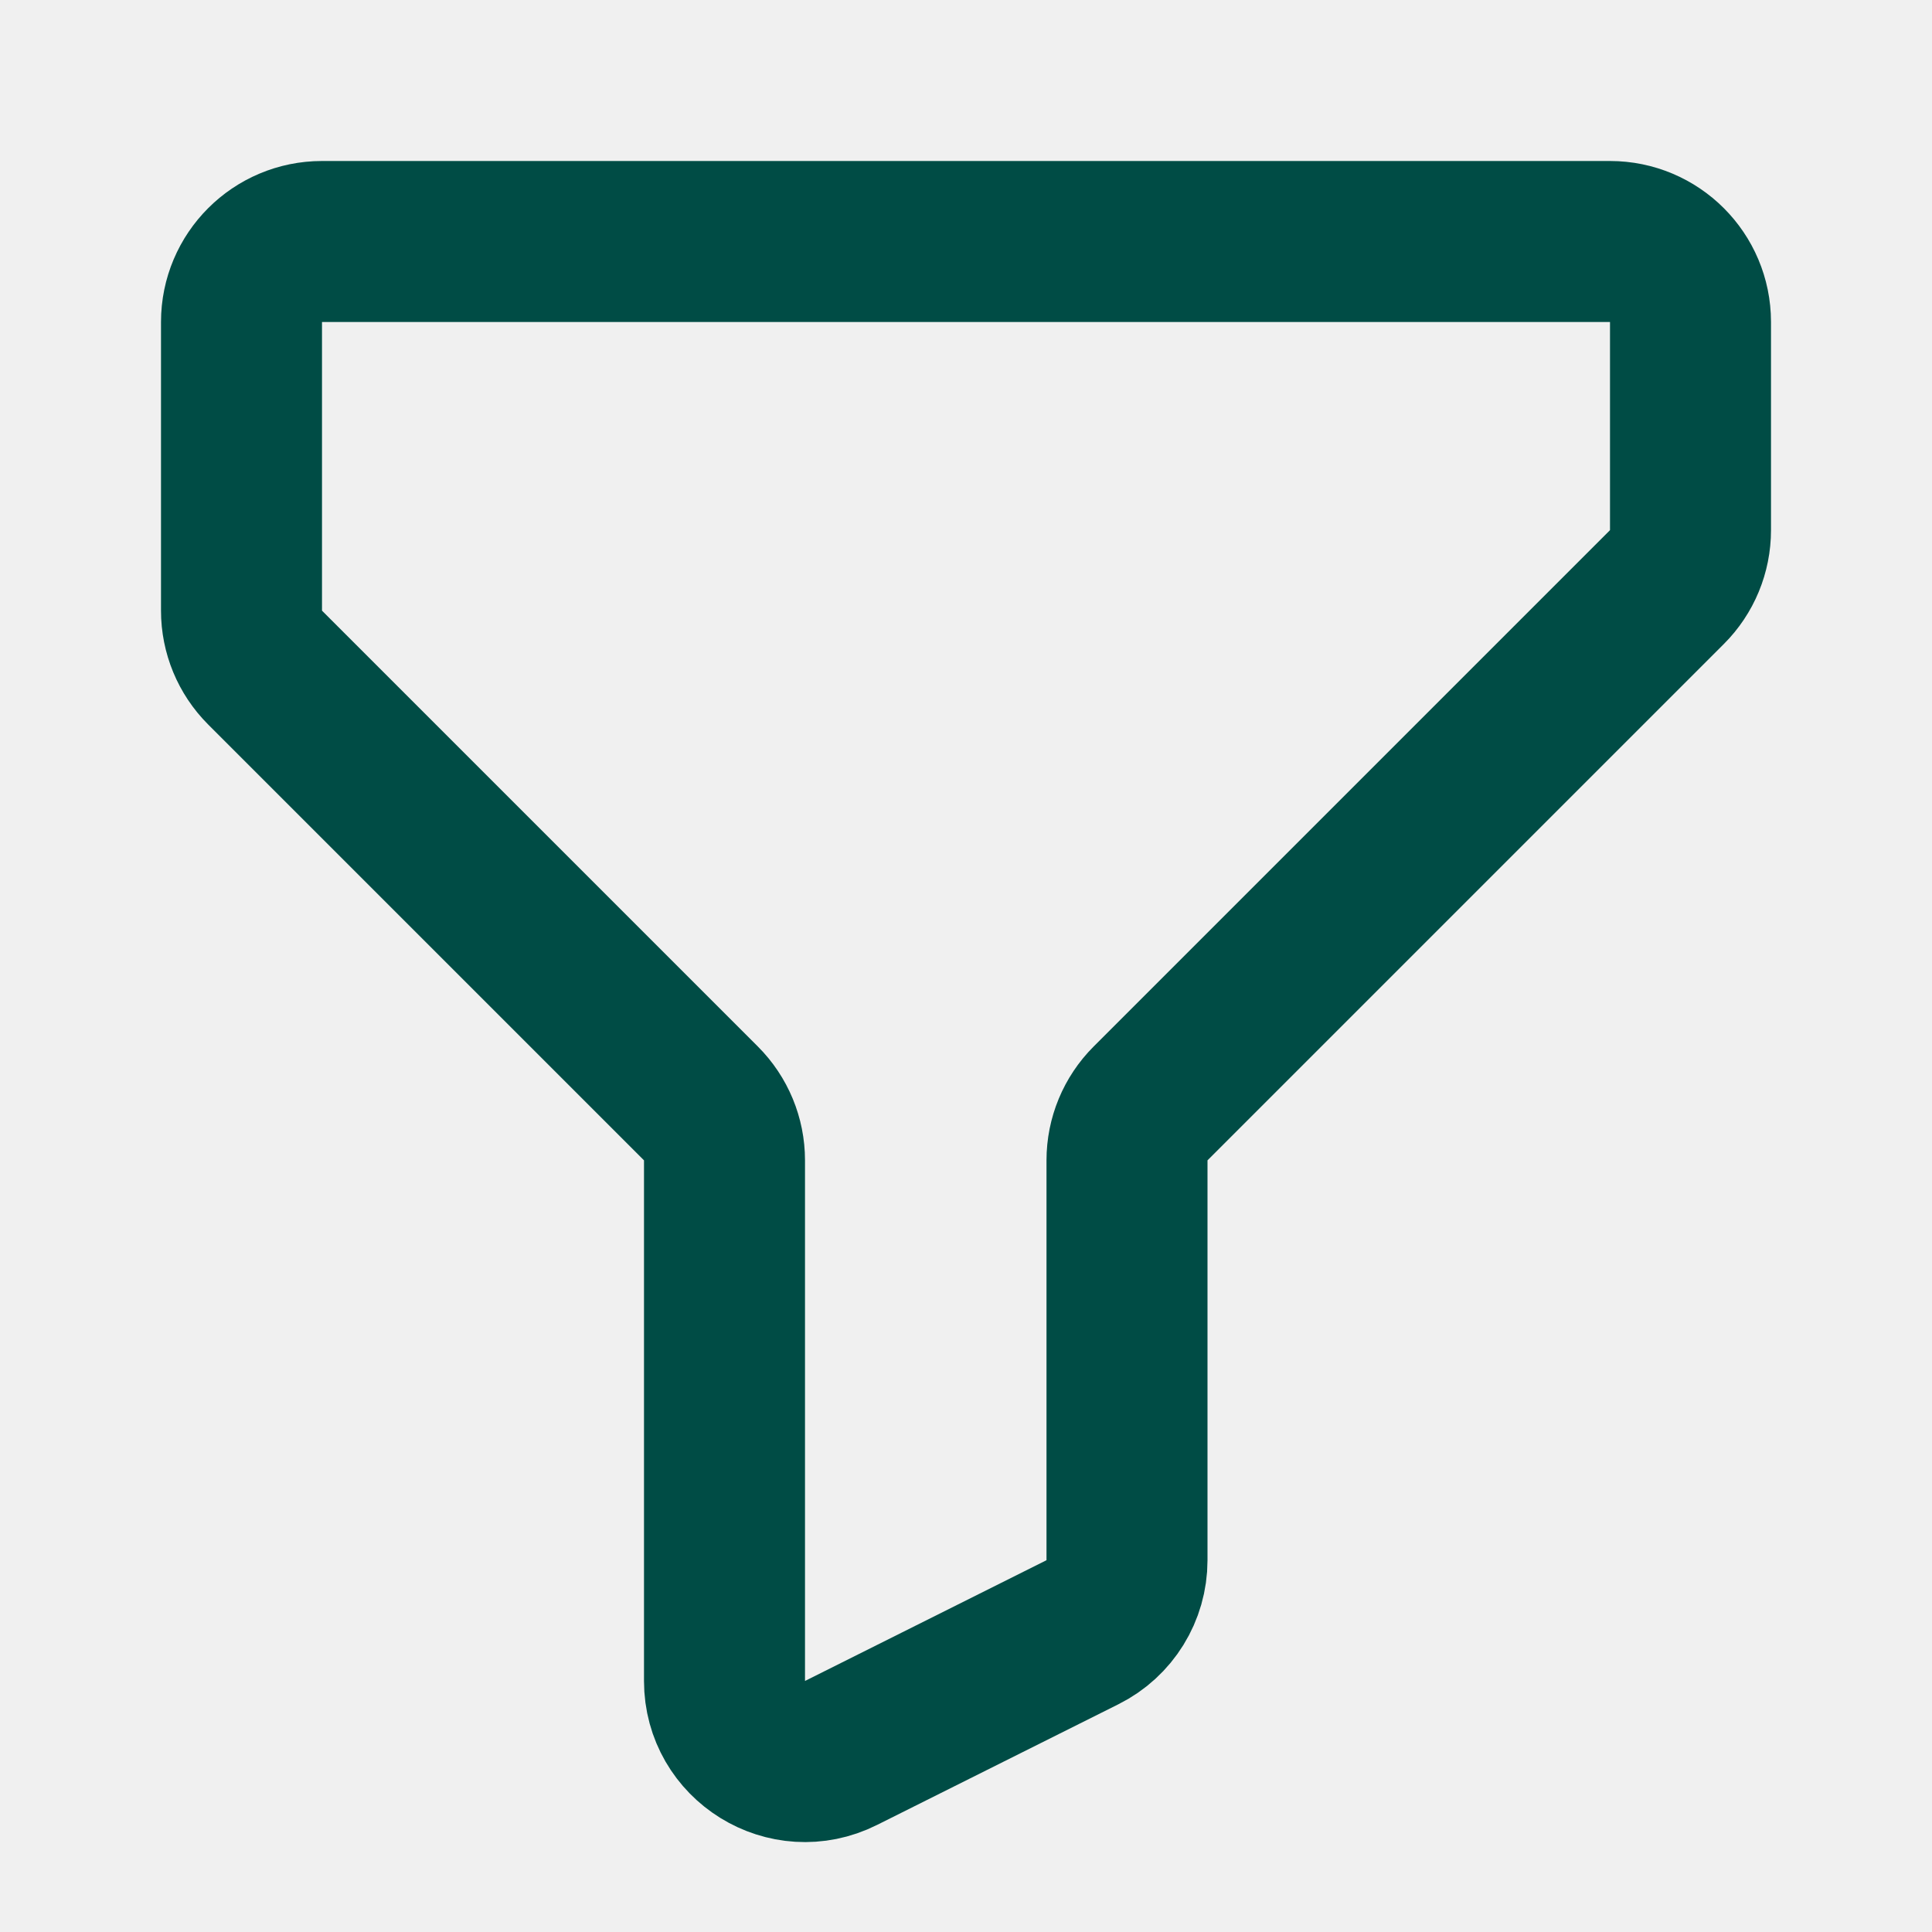
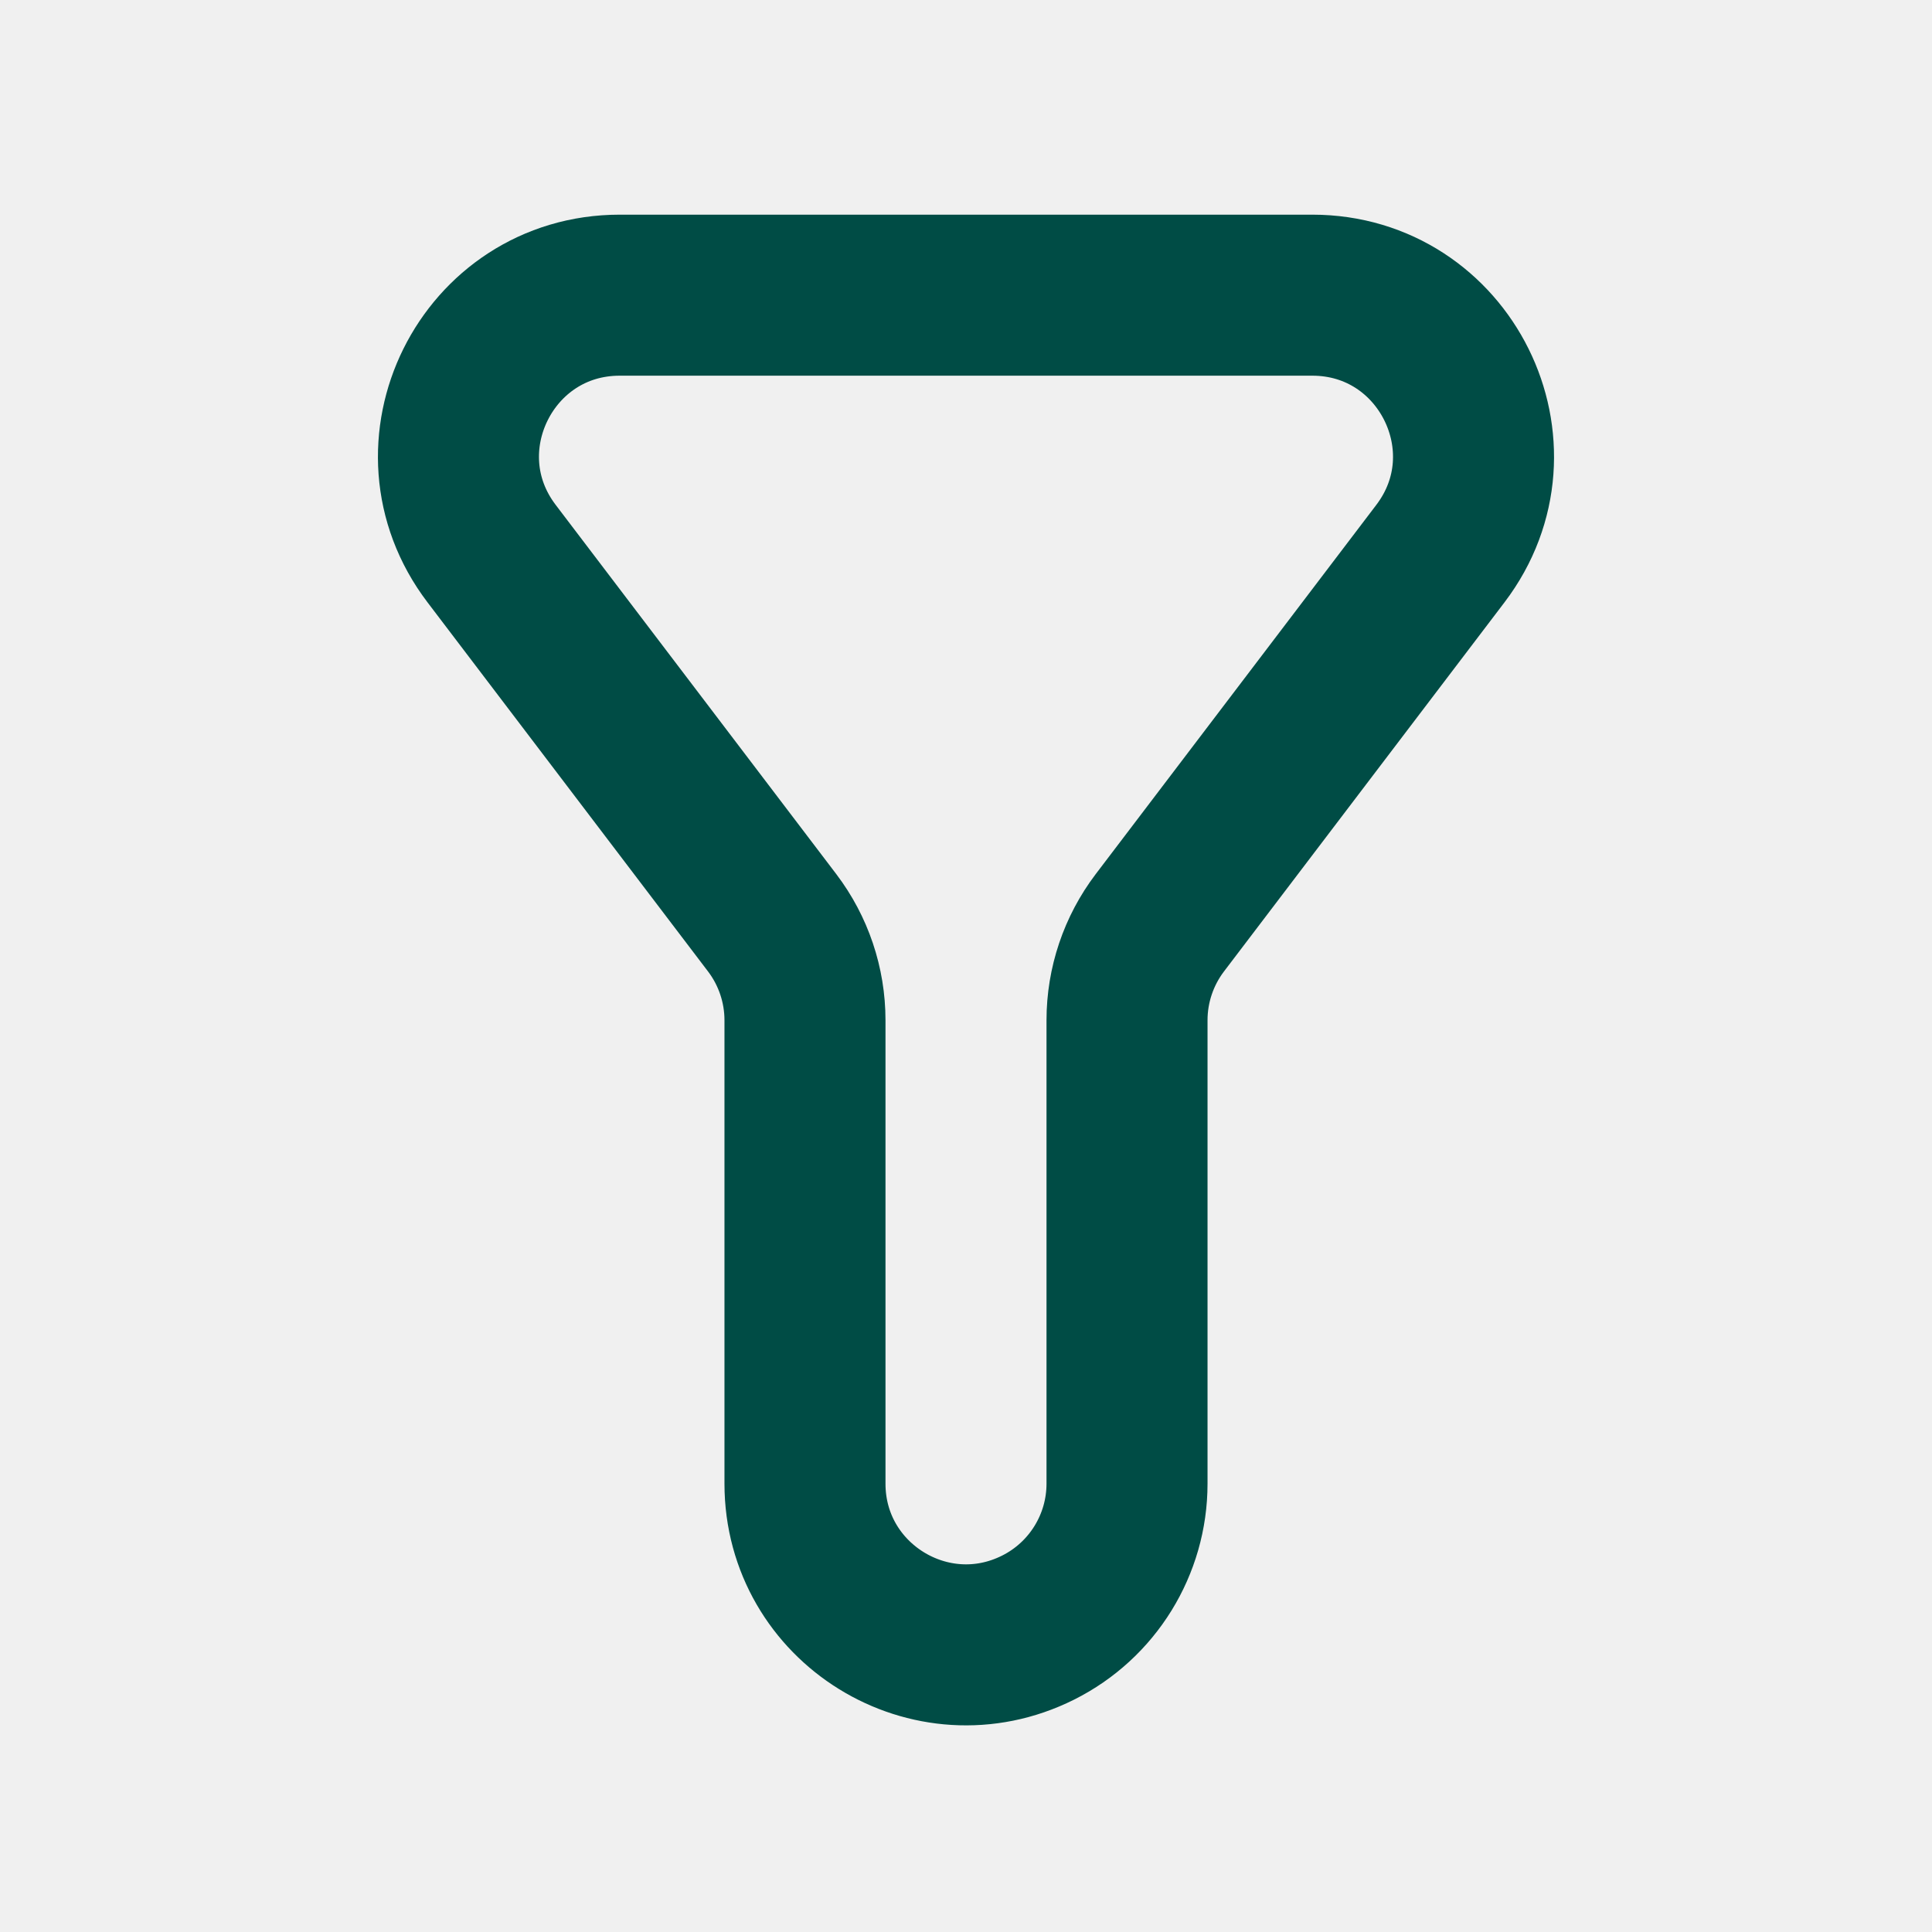
- <svg xmlns="http://www.w3.org/2000/svg" width="24" height="24" viewBox="0 0 24 24" fill="none">
-   <path d="M3 4C3 3.448 3.448 3 4 3H20C20.552 3 21 3.448 21 4V6.586C21 6.851 20.895 7.106 20.707 7.293L14.293 13.707C14.105 13.895 14 14.149 14 14.414V19.382C14 19.761 13.786 20.107 13.447 20.276L10.447 21.776C9.782 22.109 9 21.625 9 20.882V14.414C9 14.149 8.895 13.895 8.707 13.707L3.293 8.293C3.105 8.105 3 7.851 3 7.586V4Z" stroke="#004C45" stroke-width="2" stroke-linecap="round" stroke-linejoin="round" />
+ <svg xmlns="http://www.w3.org/2000/svg" width="32" height="32" viewBox="0 0 32 32" fill="none">
+   <g clip-path="url(#clip0_6022_14924)">
+     <path d="M18.667 24.574C18.667 25.584 18.096 26.508 17.193 26.959C15.419 27.846 13.333 26.556 13.333 24.574V16.898C13.333 16.316 13.142 15.749 12.79 15.285L8.142 9.169C6.807 7.413 8.06 4.889 10.265 4.889H21.735C23.94 4.889 25.192 7.413 23.858 9.169L19.21 15.285C18.858 15.749 18.667 16.316 18.667 16.898V24.574Z" stroke="#004C45" stroke-width="2.667" stroke-linecap="round" stroke-linejoin="round" />
+   </g>
+   <defs>
+     <clipPath id="clip0_6022_14924">
+       <rect width="32" height="32" fill="white" />
+     </clipPath>
+   </defs>
</svg>
